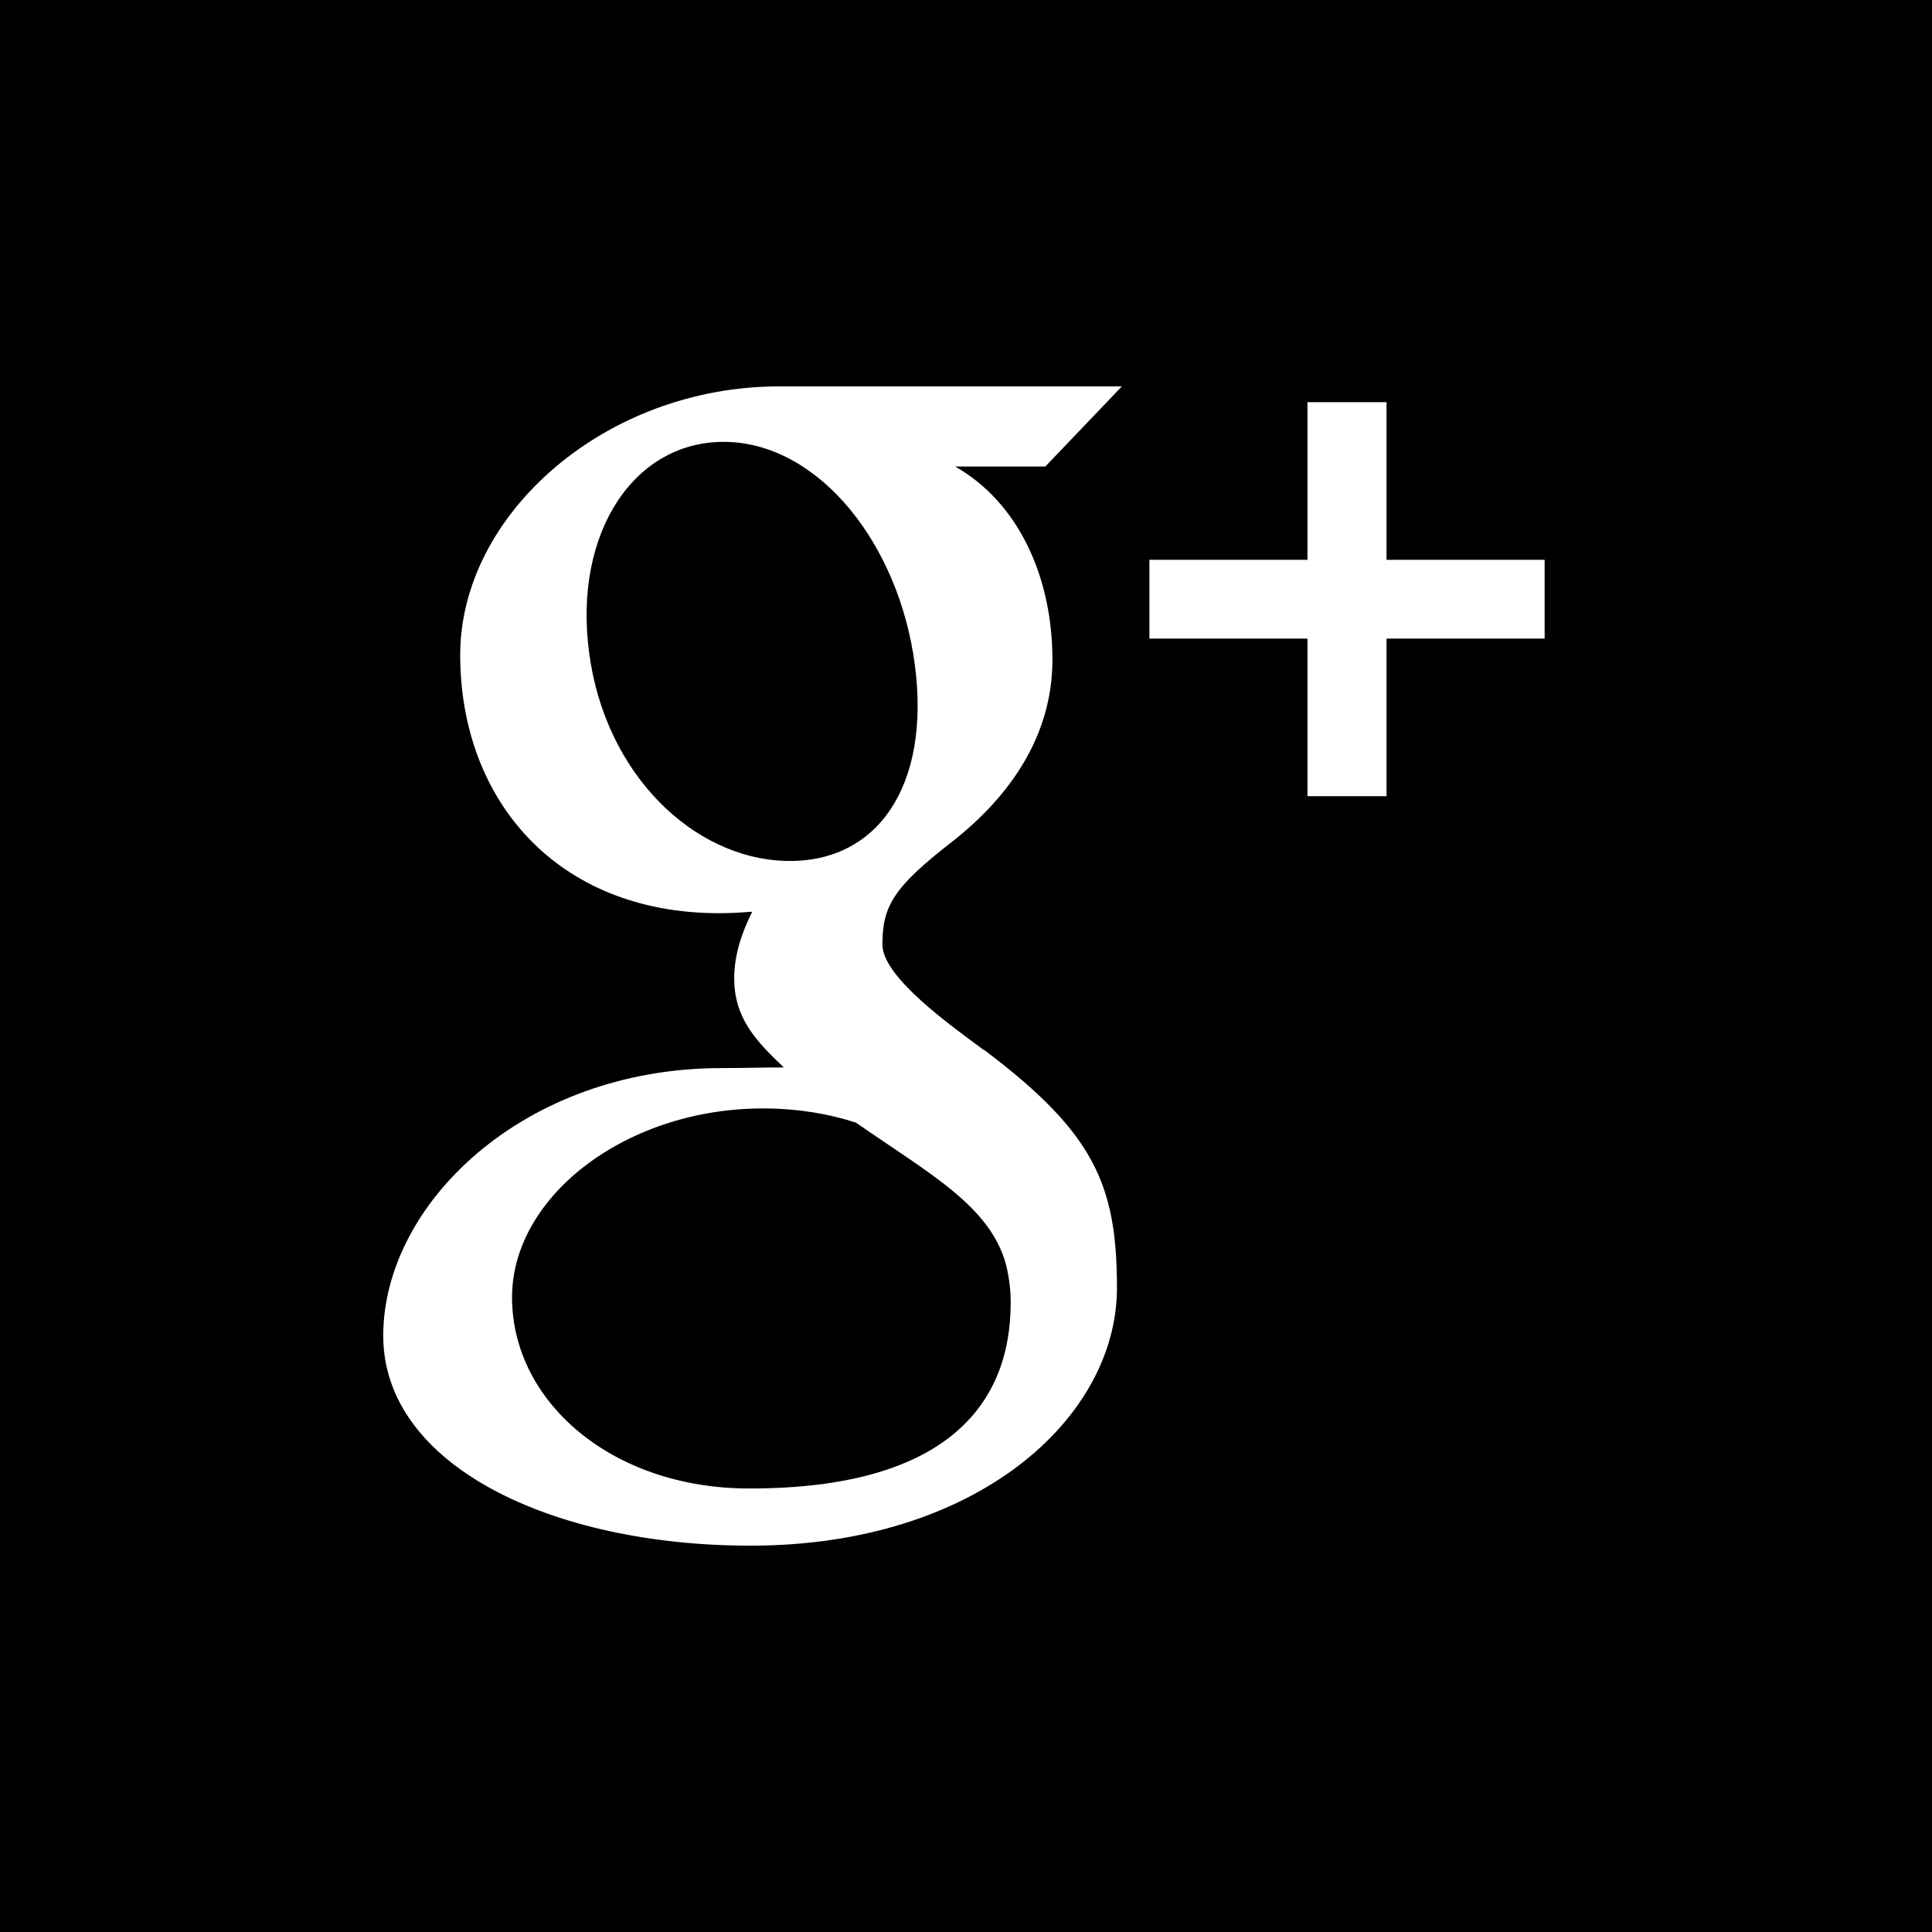
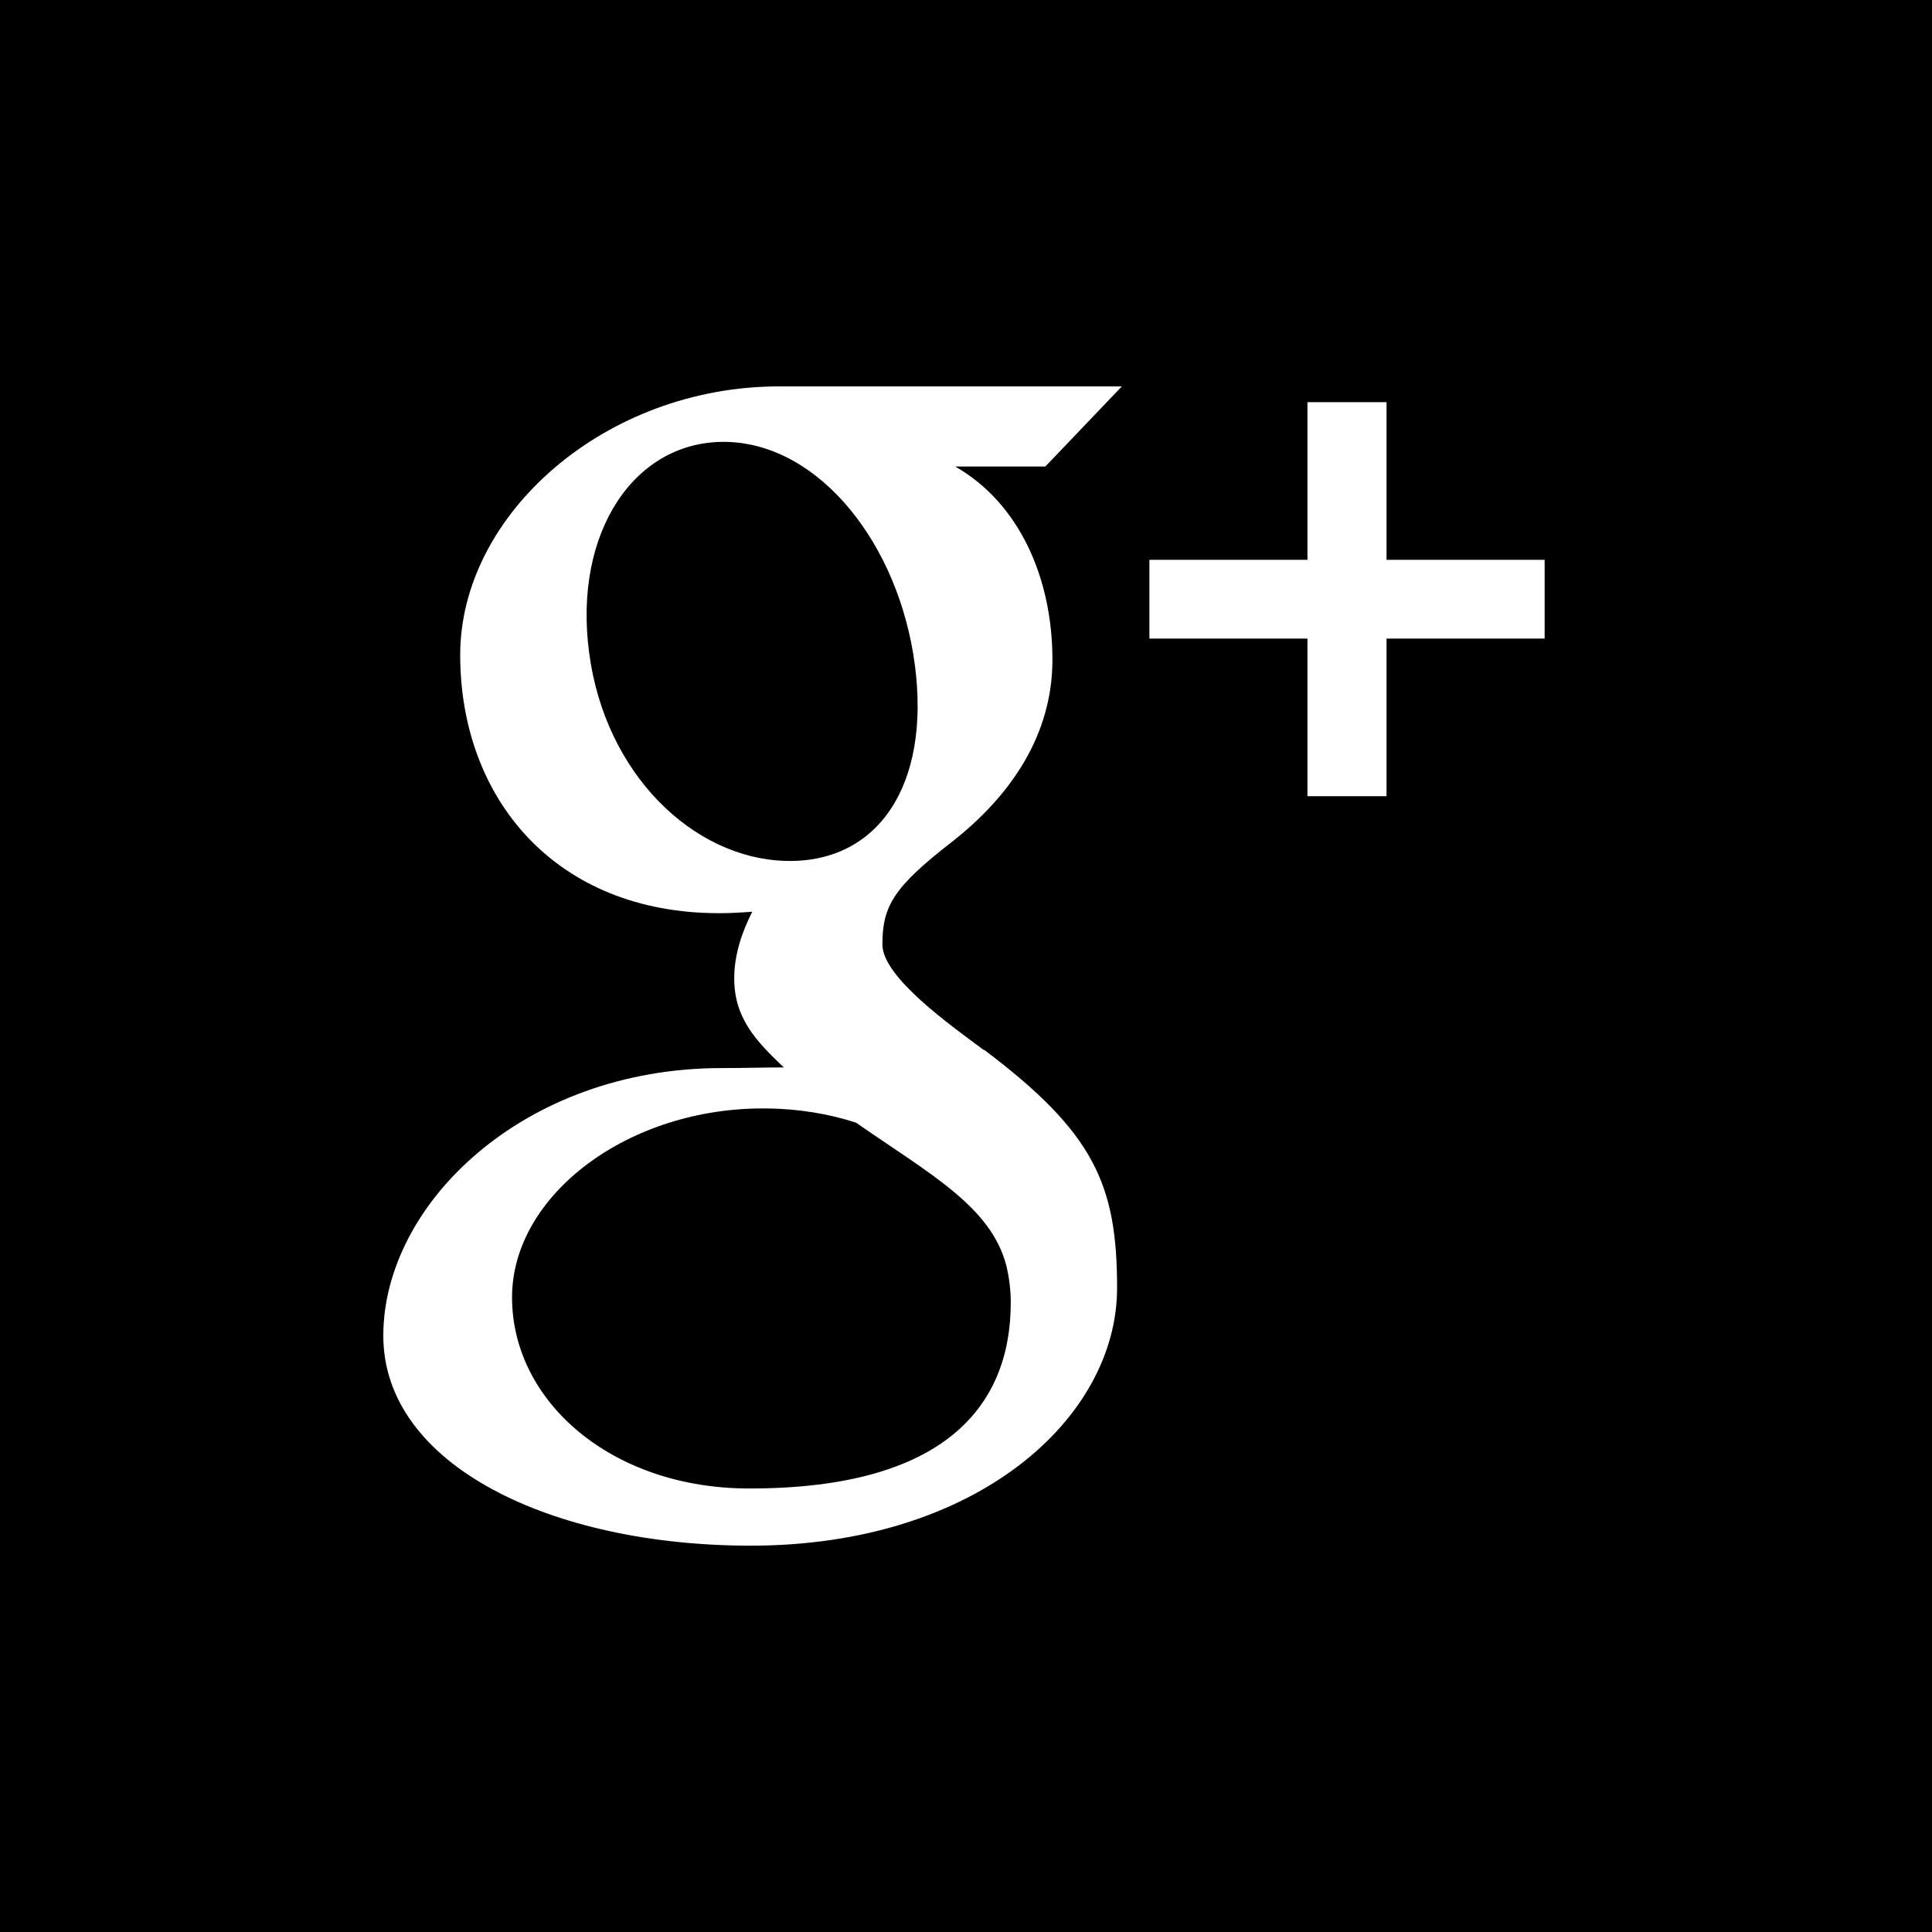
<svg xmlns="http://www.w3.org/2000/svg" viewBox="0 0 30 30" style="background-color:#ffffff00" width="30" height="30">
  <path d="M-.074 0H30v30H-.074z" />
-   <path d="M23.985 8.693H21.53V6.245h-1.228v2.448h-2.454v1.223h2.454v2.447h1.228V9.916h2.455V8.693zM15.27 16.3c-.494-.368-1.568-1.125-1.568-1.633 0-.594.17-.888 1.07-1.587.92-.718 1.57-1.663 1.57-2.836 0-1.278-.522-2.437-1.51-3h1.4L17.42 6h-5.322c-2.7 0-4.952 1.985-4.952 4.17 0 2.23 1.48 4.01 4.02 4.01.176 0 .348-.01.515-.023-.16.316-.28.667-.28 1.035 0 .62.34.974.77 1.383-.32 0-.63.01-.963.01-3.092 0-5.257 2.12-5.257 4.156 0 2.01 2.61 3.26 5.703 3.26 3.524 0 5.69-1.99 5.69-4 0-1.6-.35-2.41-2.065-3.7zm-3.076-2.932c-1.436-.043-2.8-1.355-3.046-3.233-.25-1.877.715-3.314 2.148-3.273 1.434.044 2.662 1.585 2.91 3.462.246 1.878-.58 3.086-2.012 3.044zm-.563 9.745c-2.13 0-3.68-1.348-3.68-2.968 0-1.588 1.81-2.957 3.95-2.933.5.004.97.084 1.39.22 1.16.805 2.1 1.307 2.335 2.224.044.185.068.376.068.57 0 1.622-1.046 2.887-4.05 2.887z" fill="#fff" />
+   <path d="M23.985 8.693H21.53V6.245h-1.228v2.448h-2.454v1.223h2.454v2.447h1.228V9.916h2.455V8.693zM15.27 16.3c-.494-.368-1.568-1.125-1.568-1.633 0-.594.17-.888 1.07-1.587.92-.718 1.57-1.663 1.57-2.836 0-1.278-.522-2.437-1.51-3h1.4L17.42 6h-5.322c-2.7 0-4.952 1.985-4.952 4.17 0 2.23 1.48 4.01 4.02 4.01.176 0 .348-.01.515-.023-.16.316-.28.667-.28 1.035 0 .62.34.974.77 1.383-.32 0-.63.01-.962.01-3.092 0-5.257 2.12-5.257 4.156 0 2.01 2.61 3.26 5.704 3.26 3.524 0 5.69-1.99 5.69-4 0-1.6-.35-2.41-2.065-3.7zm-3.076-2.932c-1.436-.043-2.8-1.355-3.046-3.233-.25-1.877.715-3.314 2.148-3.273 1.434.044 2.662 1.585 2.91 3.462.246 1.878-.58 3.086-2.012 3.044zm-.563 9.745c-2.13 0-3.68-1.348-3.68-2.968 0-1.588 1.81-2.957 3.95-2.933.5.004.97.084 1.39.22 1.16.805 2.1 1.307 2.336 2.224.044.185.068.376.068.57 0 1.622-1.046 2.887-4.05 2.887z" fill="#fff" />
</svg>
